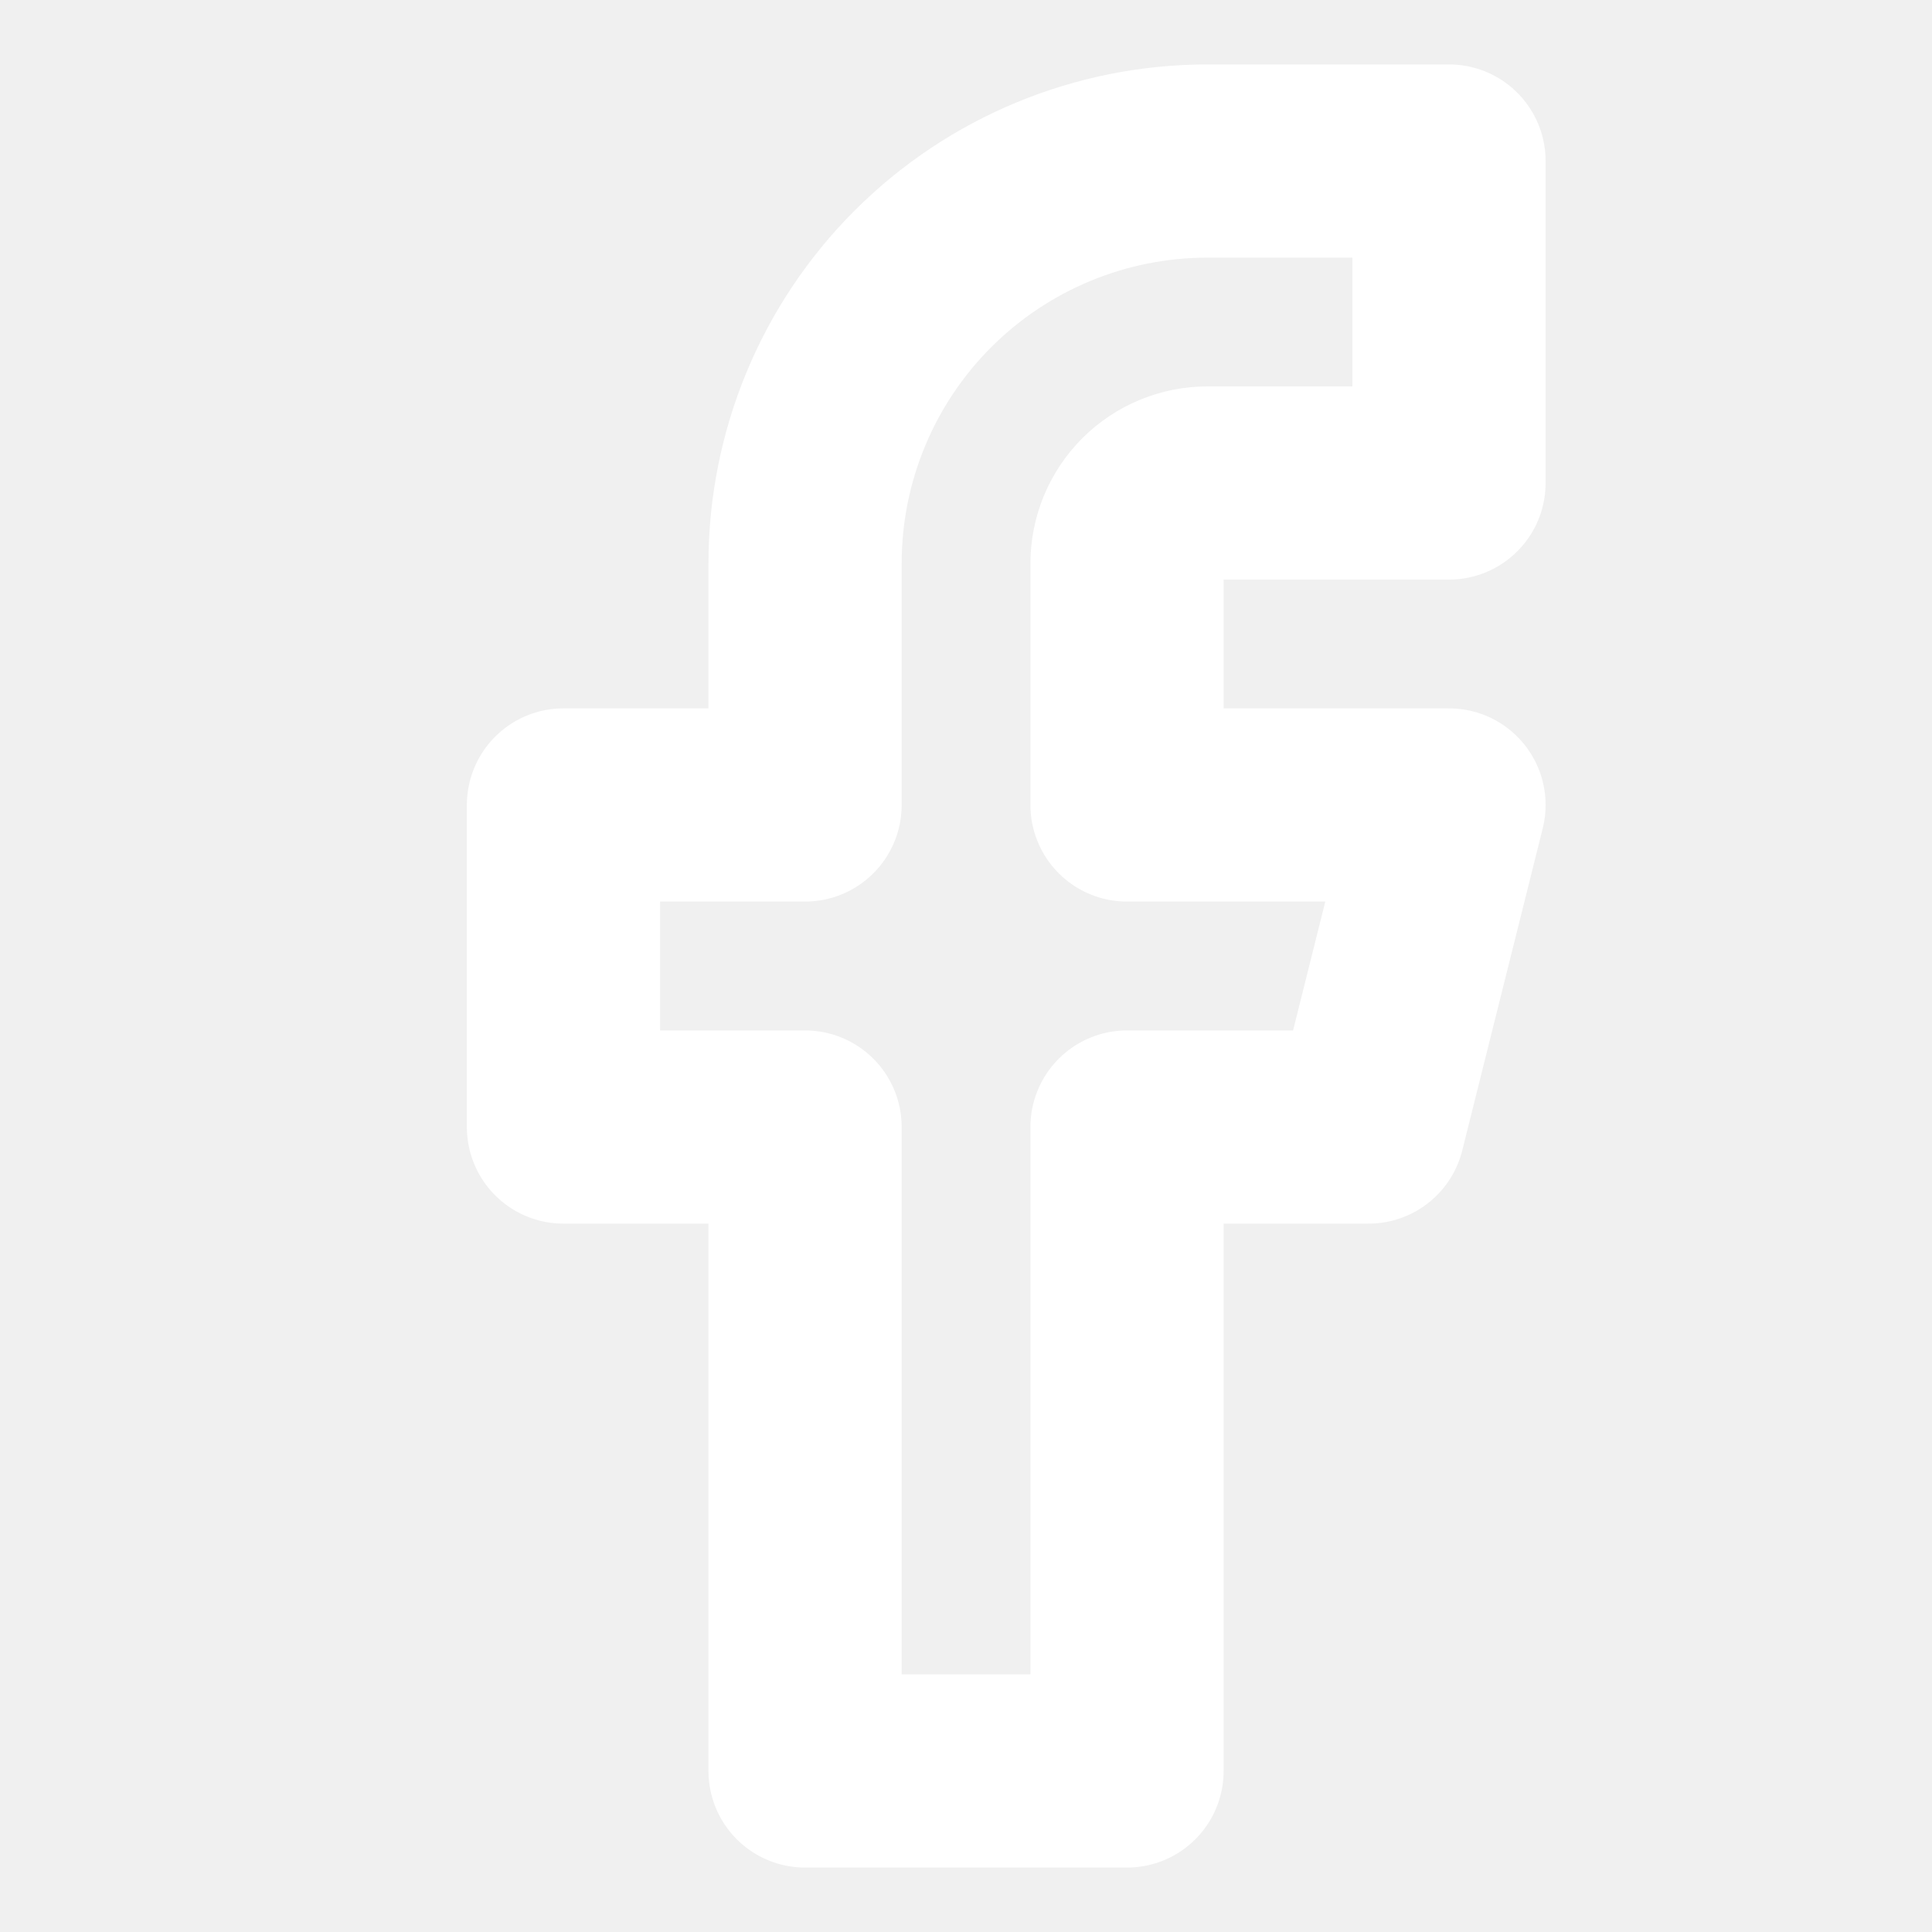
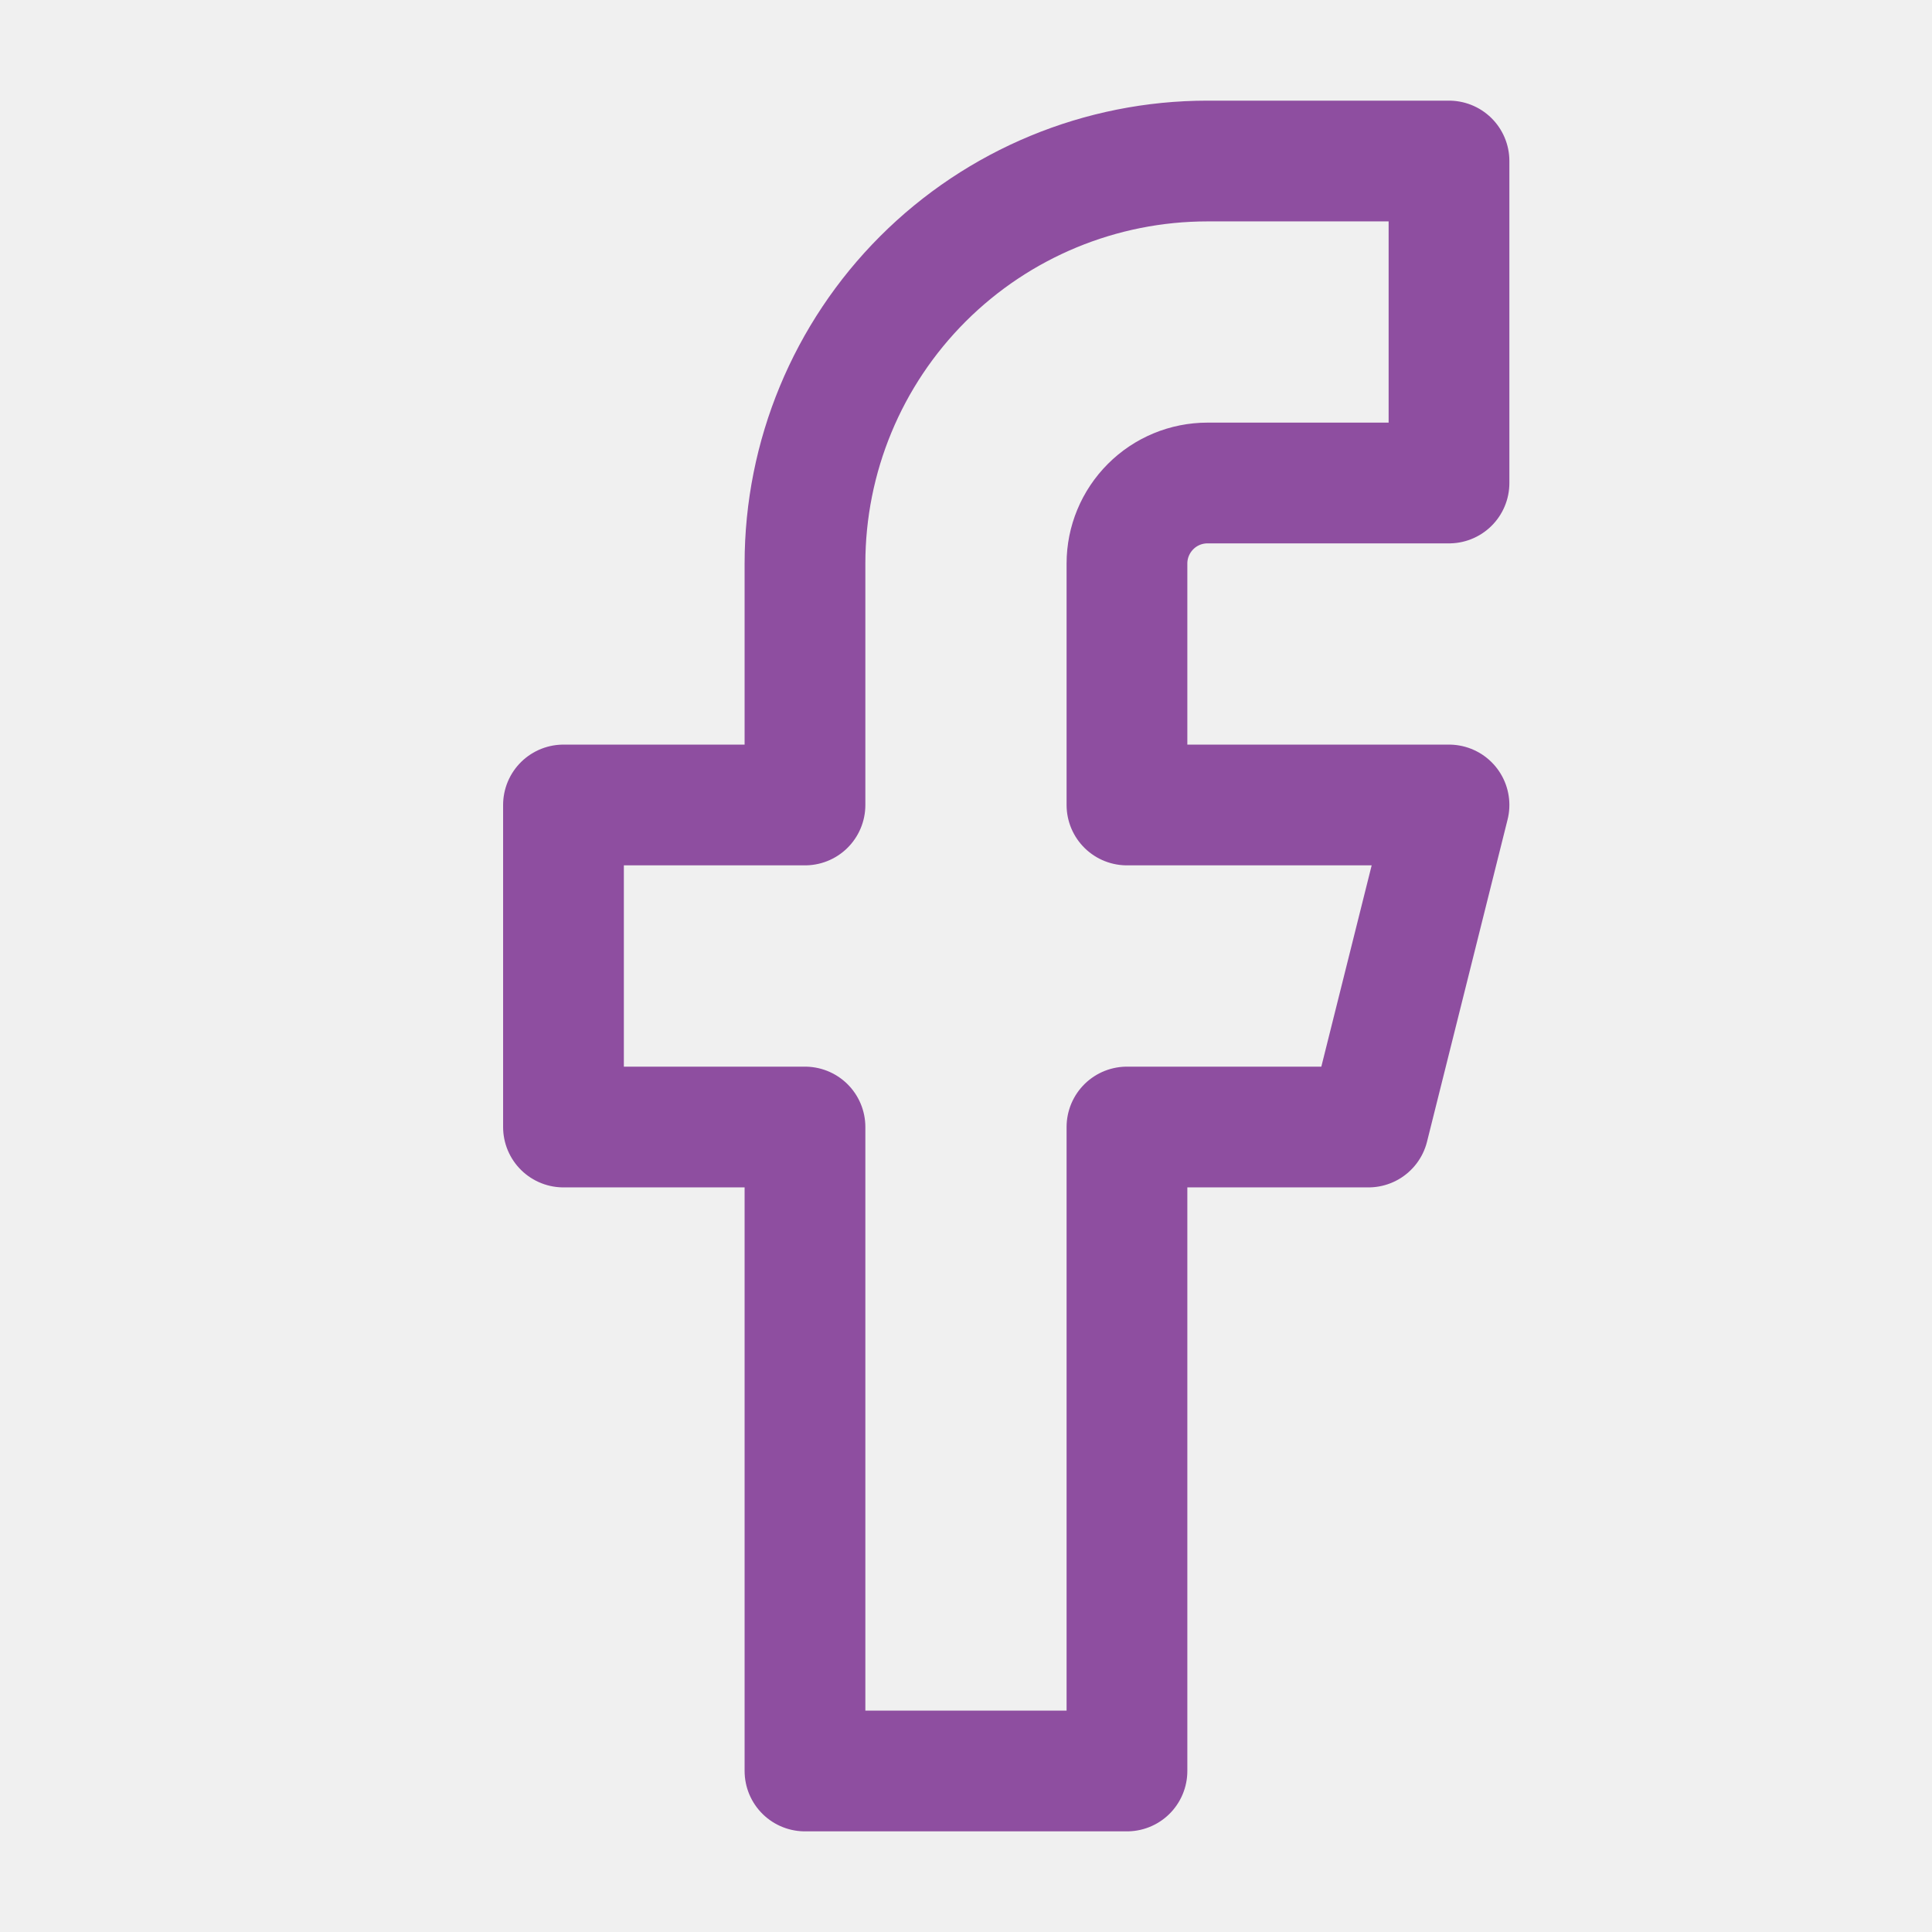
- <svg xmlns="http://www.w3.org/2000/svg" width="20" height="20" viewBox="0 0 20 20" fill="none">
-   <path d="M15 1.667H12.5C11.395 1.667 10.335 2.106 9.554 2.887C8.772 3.669 8.334 4.728 8.334 5.833V8.333H5.833V11.667H8.334V18.333H11.667V11.667H14.167L15 8.333H11.667V5.833C11.667 5.612 11.755 5.4 11.911 5.244C12.067 5.088 12.279 5 12.5 5H15V1.667Z" stroke="white" stroke-width="2" stroke-linecap="round" stroke-linejoin="round" />
+ <svg xmlns="http://www.w3.org/2000/svg" width="32" height="32" viewBox="0 0 32 32" fill="none">
+   <path d="M24 2.667H20C18.232 2.667 16.536 3.369 15.286 4.619C14.035 5.87 13.333 7.565 13.333 9.333V13.333H9.333V18.667H13.333V29.333H18.666V18.667H22.666L24 13.333H18.666V9.333C18.666 8.98 18.807 8.641 19.057 8.391C19.307 8.14 19.646 8 20 8H24V2.667Z" stroke="#8E4EA0" stroke-width="2" stroke-linecap="round" stroke-linejoin="round" />
</svg>
